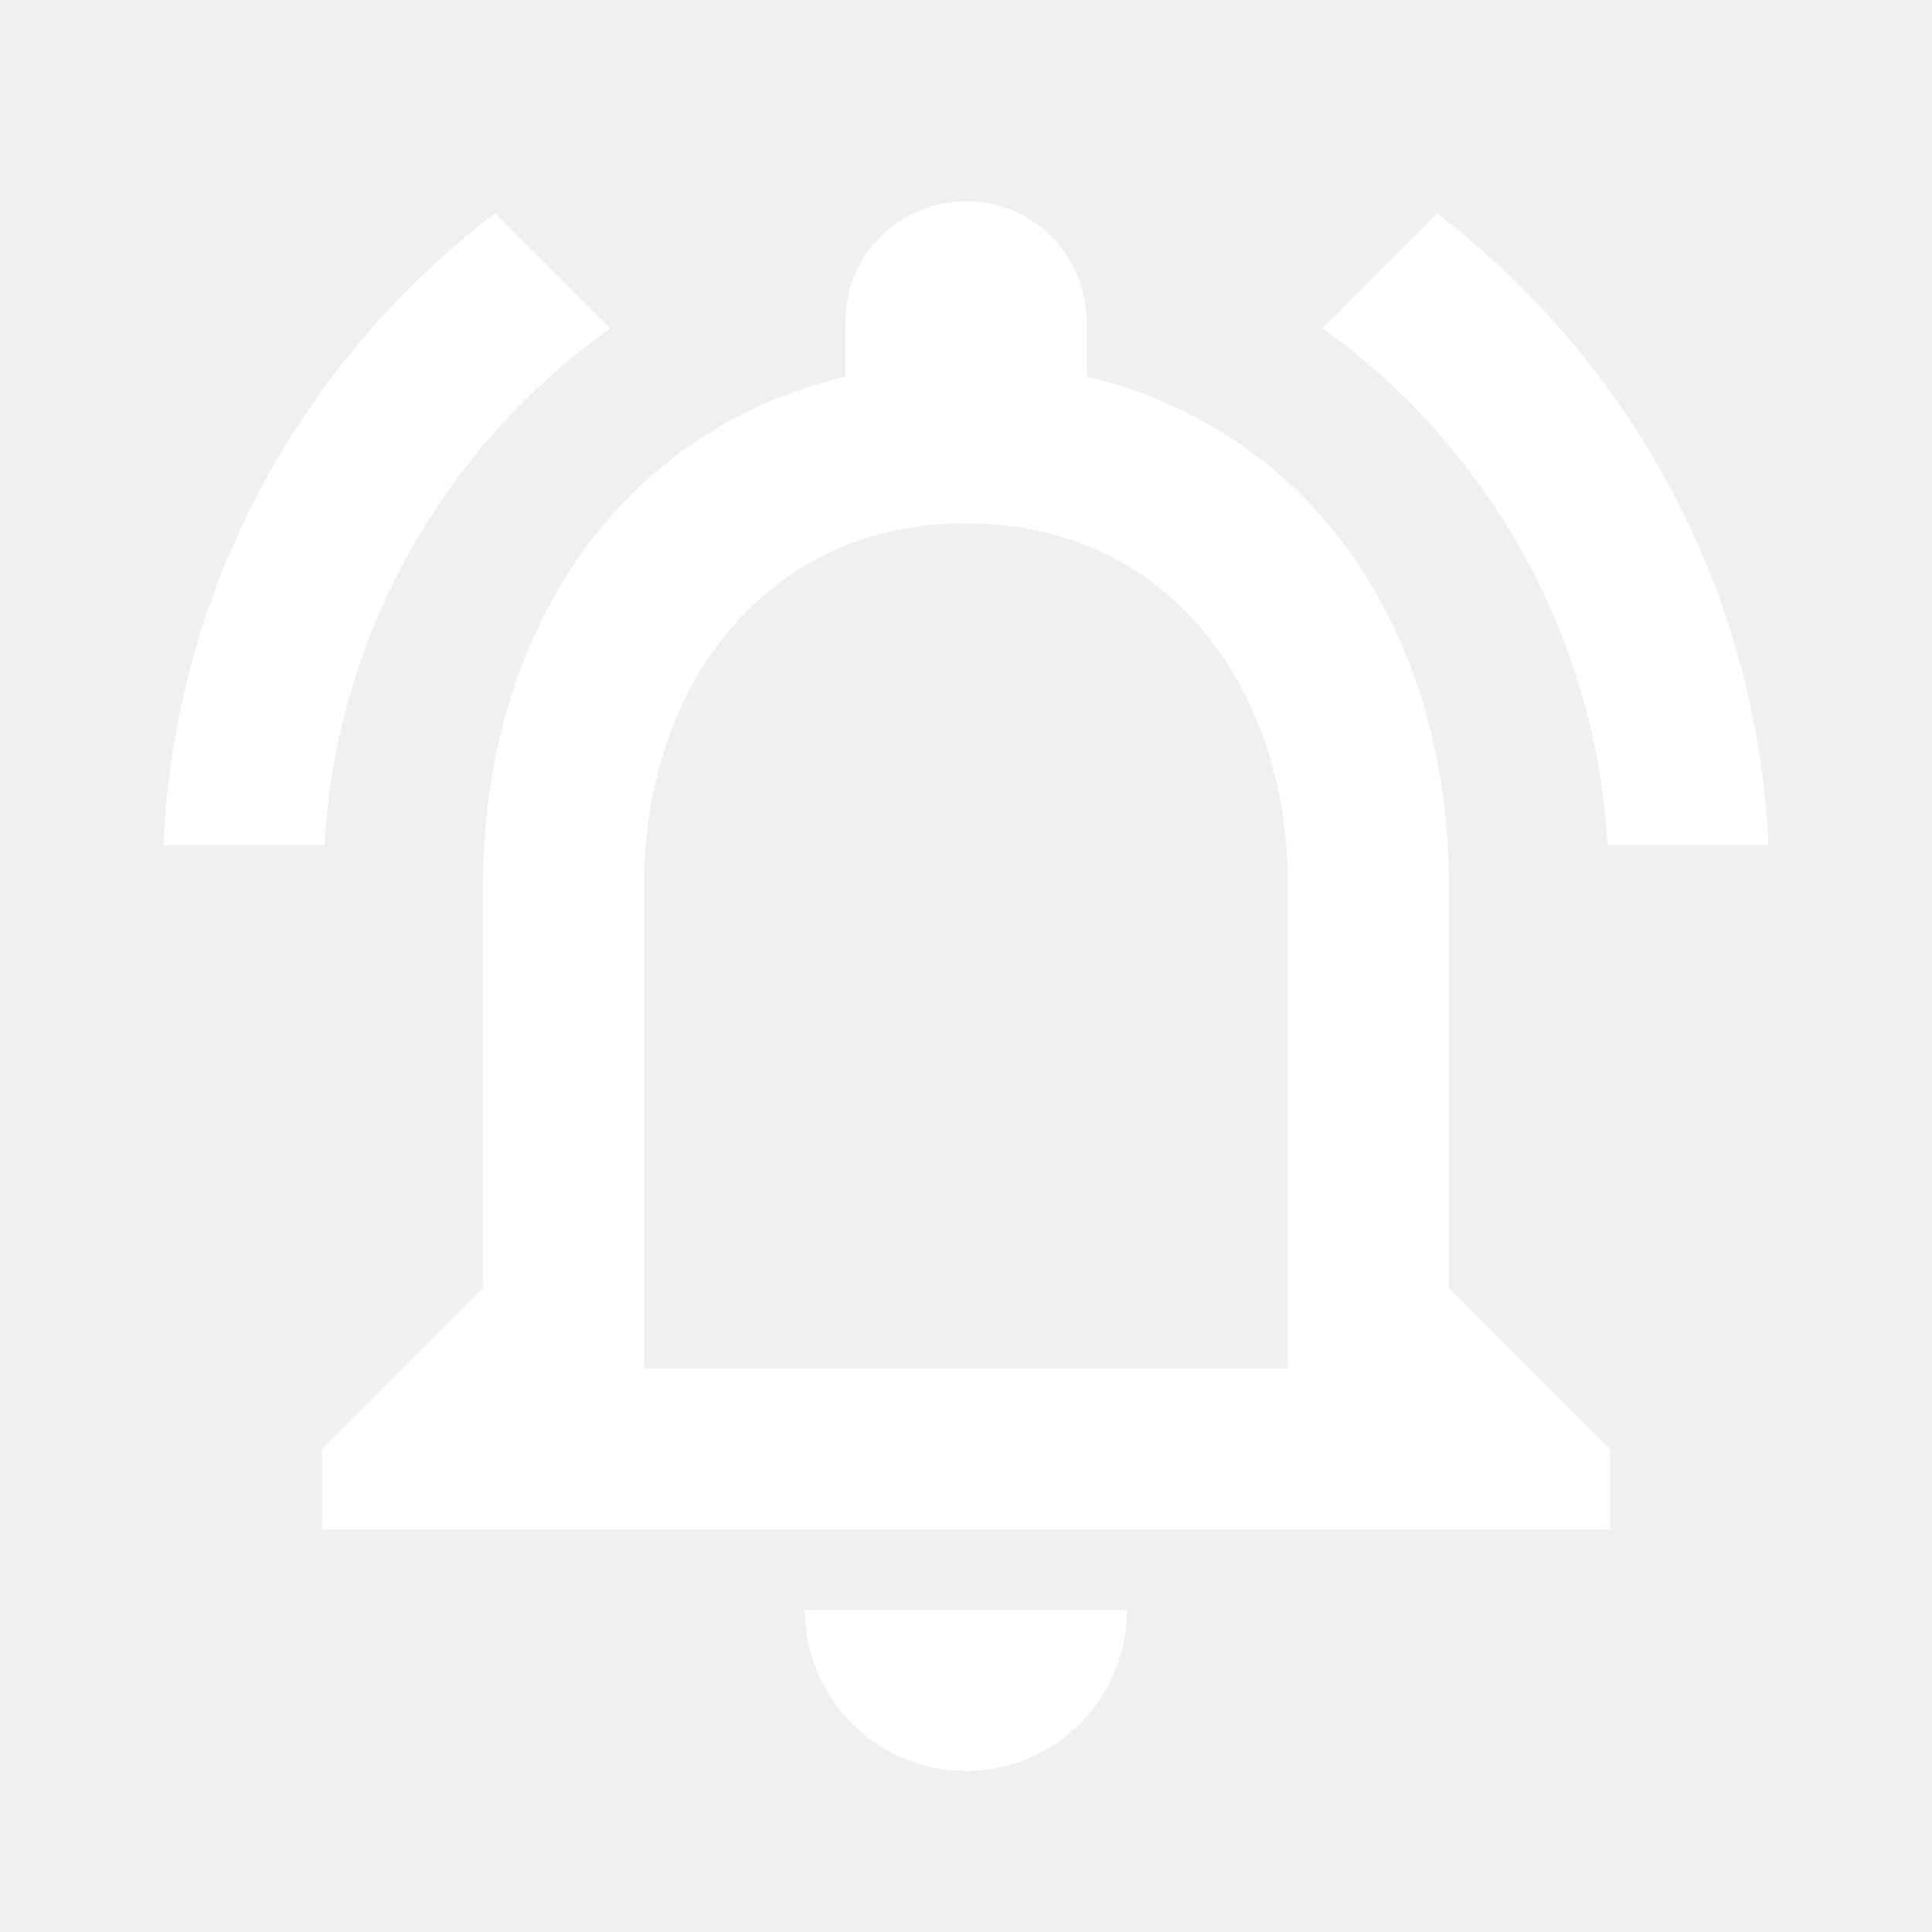
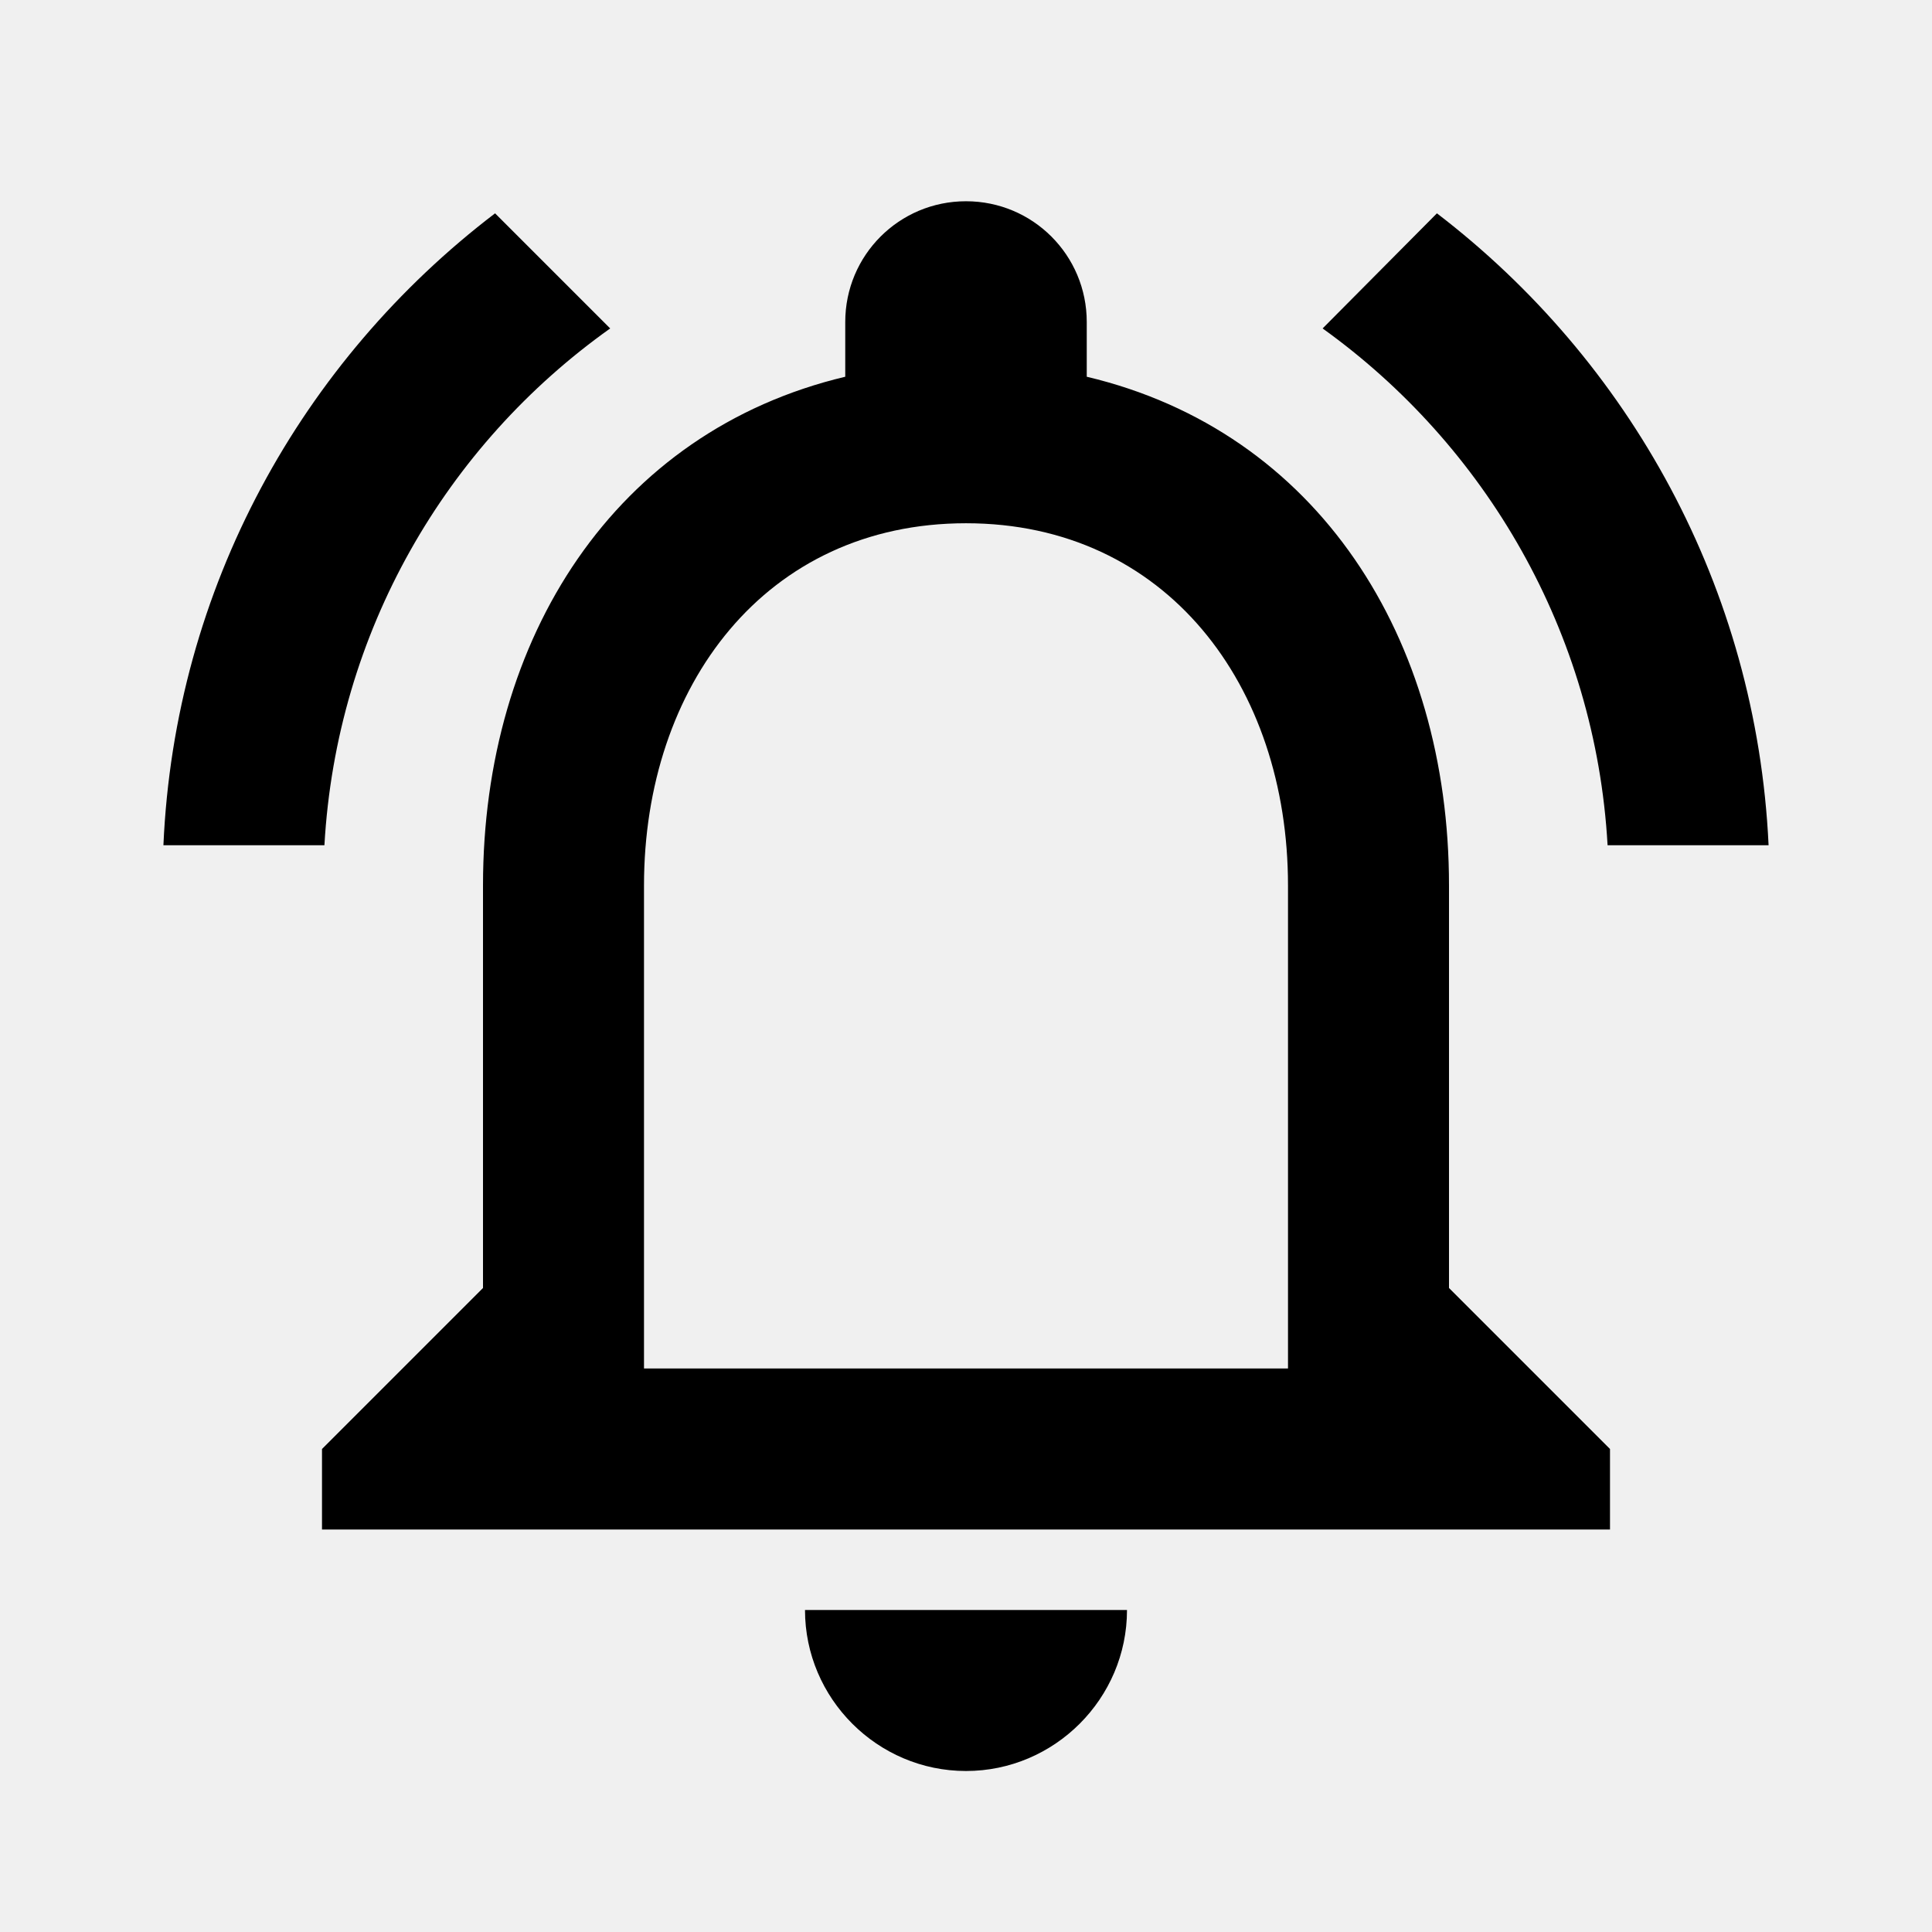
- <svg xmlns="http://www.w3.org/2000/svg" height="24px" viewBox="0 0 24 24" width="24px" fill="#ffffff">
+ <svg xmlns="http://www.w3.org/2000/svg" height="24px" viewBox="0 0 24 24" width="24px" fill="#000000">
  <path d="M0 0h24v24H0V0z" fill="none" />
  <path d="M12 22c1.1 0 2-.9 2-2h-4c0 1.1.9 2 2 2zm6-6v-5c0-3.07-1.63-5.64-4.5-6.32V4c0-.83-.67-1.5-1.5-1.5s-1.5.67-1.5 1.5v.68C7.64 5.36 6 7.92 6 11v5l-2 2v1h16v-1l-2-2zm-2 1H8v-6c0-2.48 1.51-4.5 4-4.5s4 2.02 4 4.5v6zM7.58 4.08L6.15 2.65C3.75 4.48 2.17 7.3 2.03 10.5h2c.15-2.65 1.51-4.97 3.55-6.42zm12.39 6.42h2c-.15-3.2-1.73-6.02-4.12-7.85l-1.42 1.43c2.02 1.45 3.39 3.77 3.54 6.42z" />
</svg>
